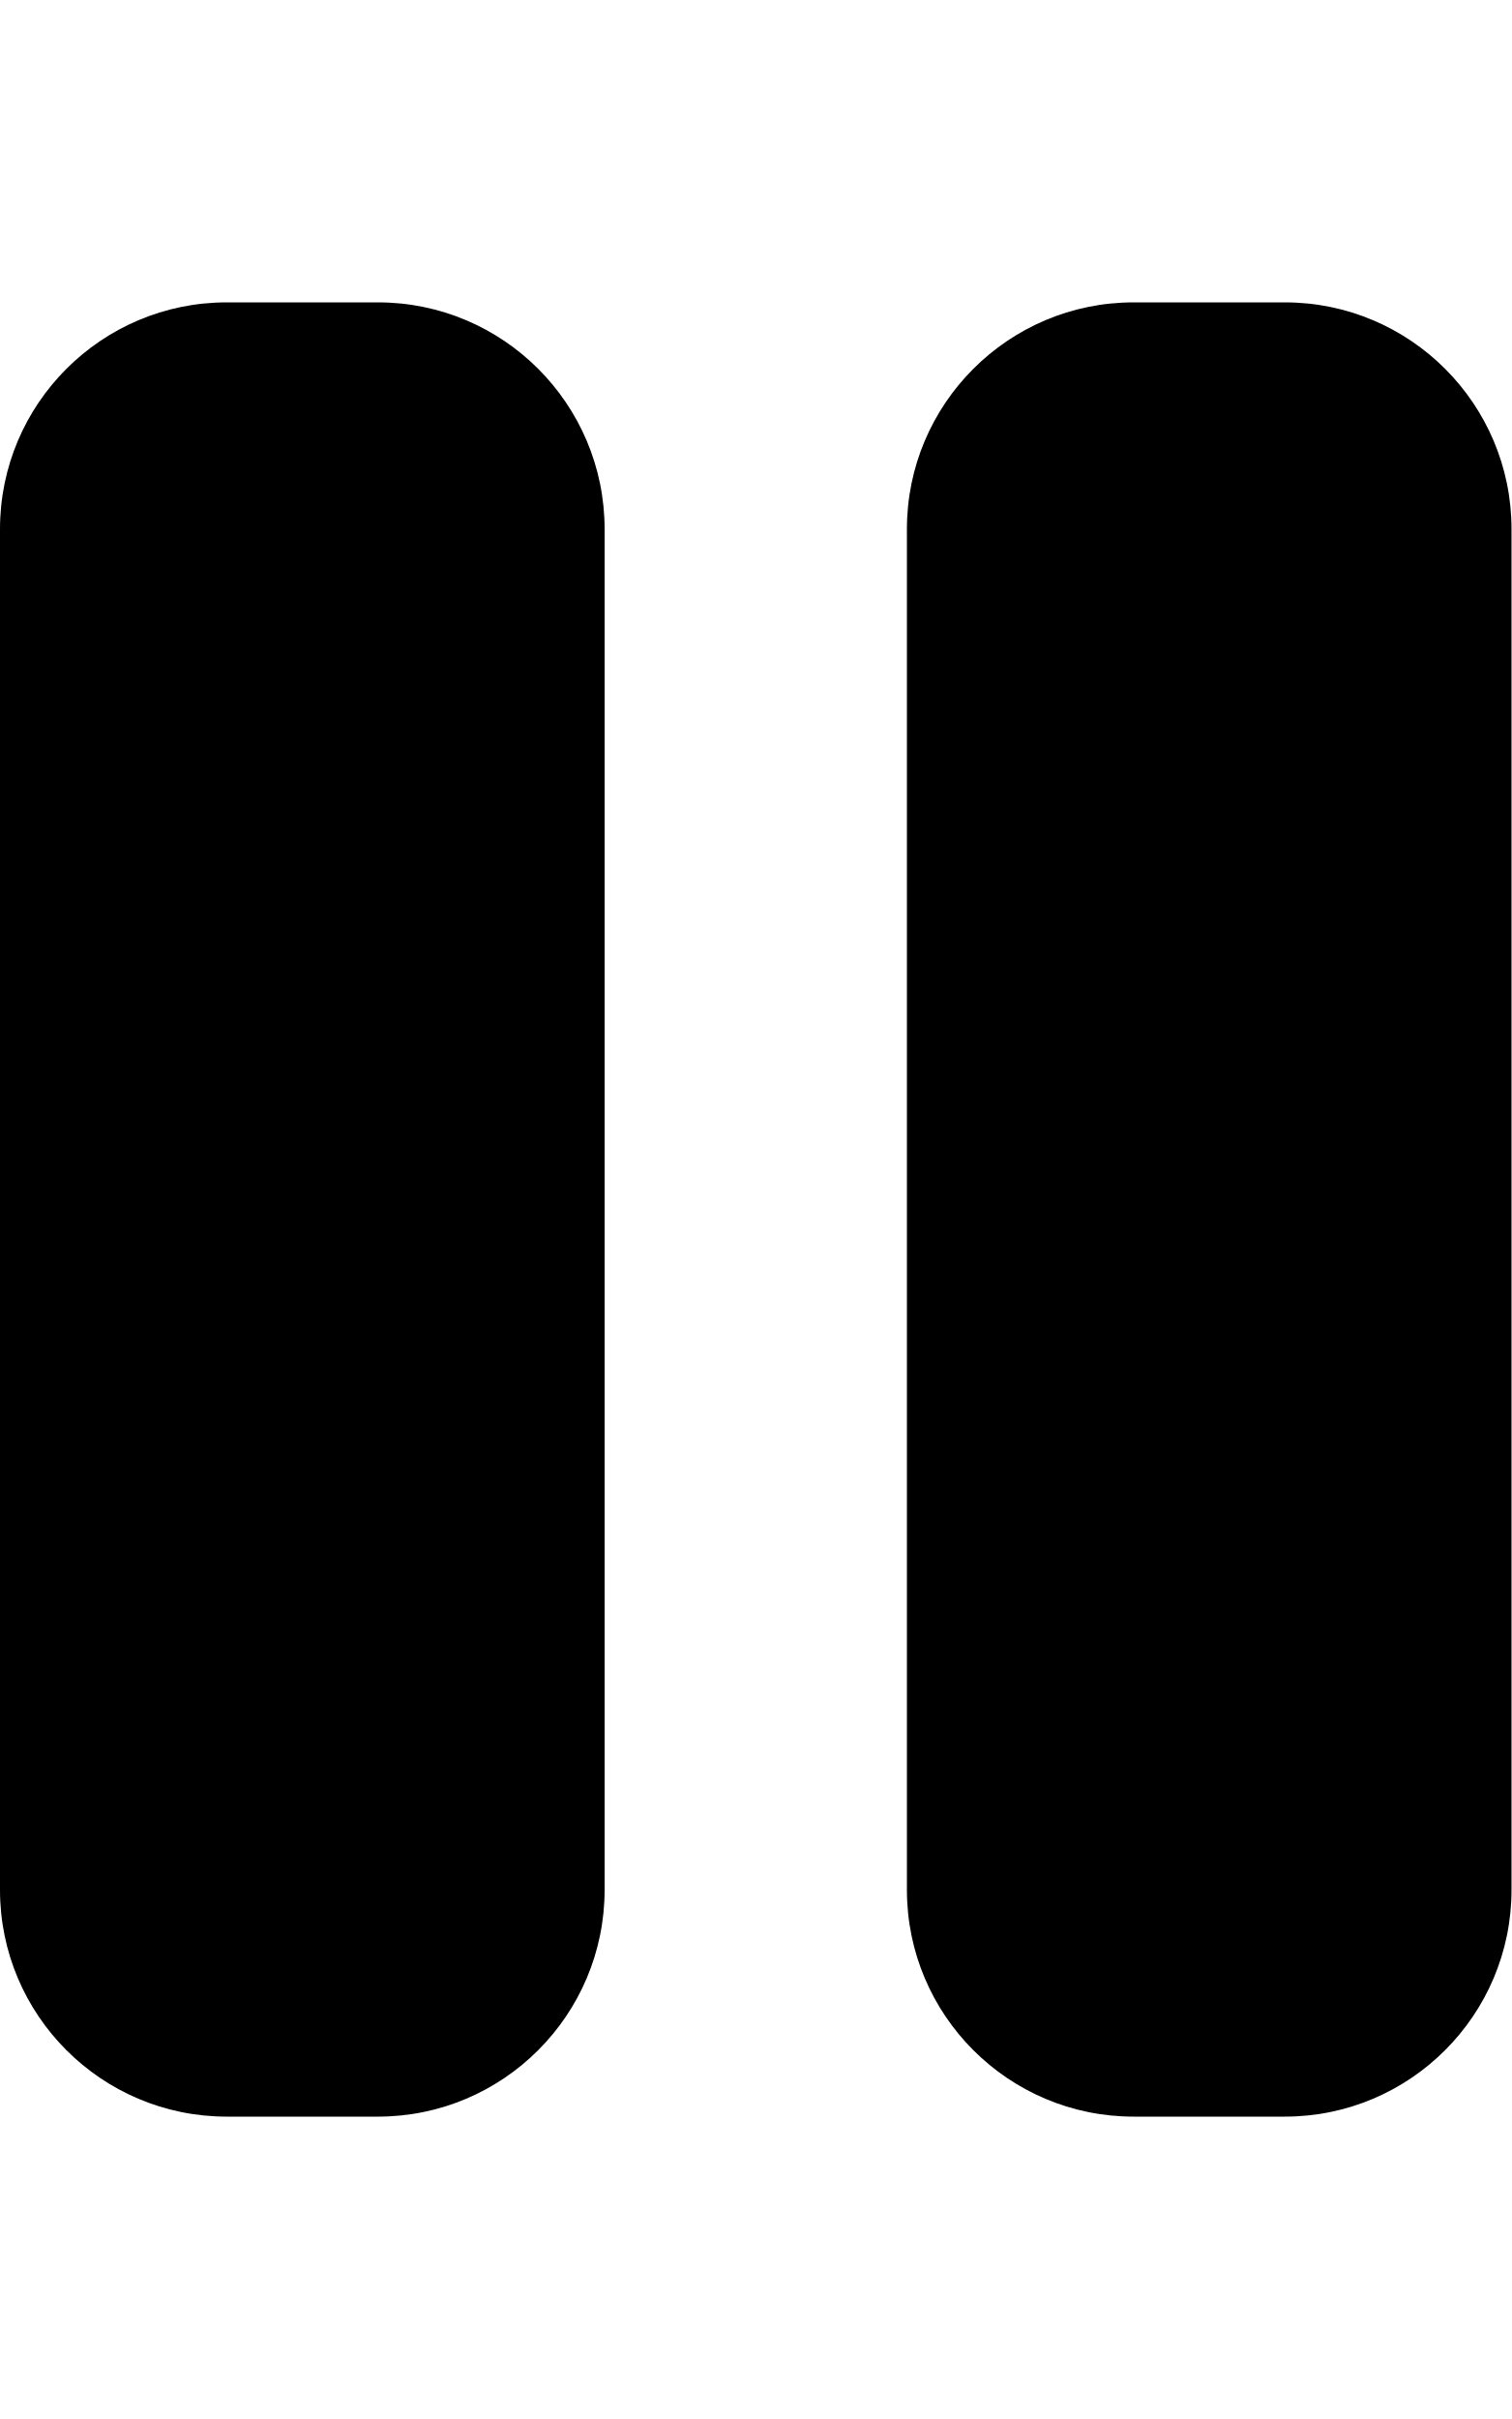
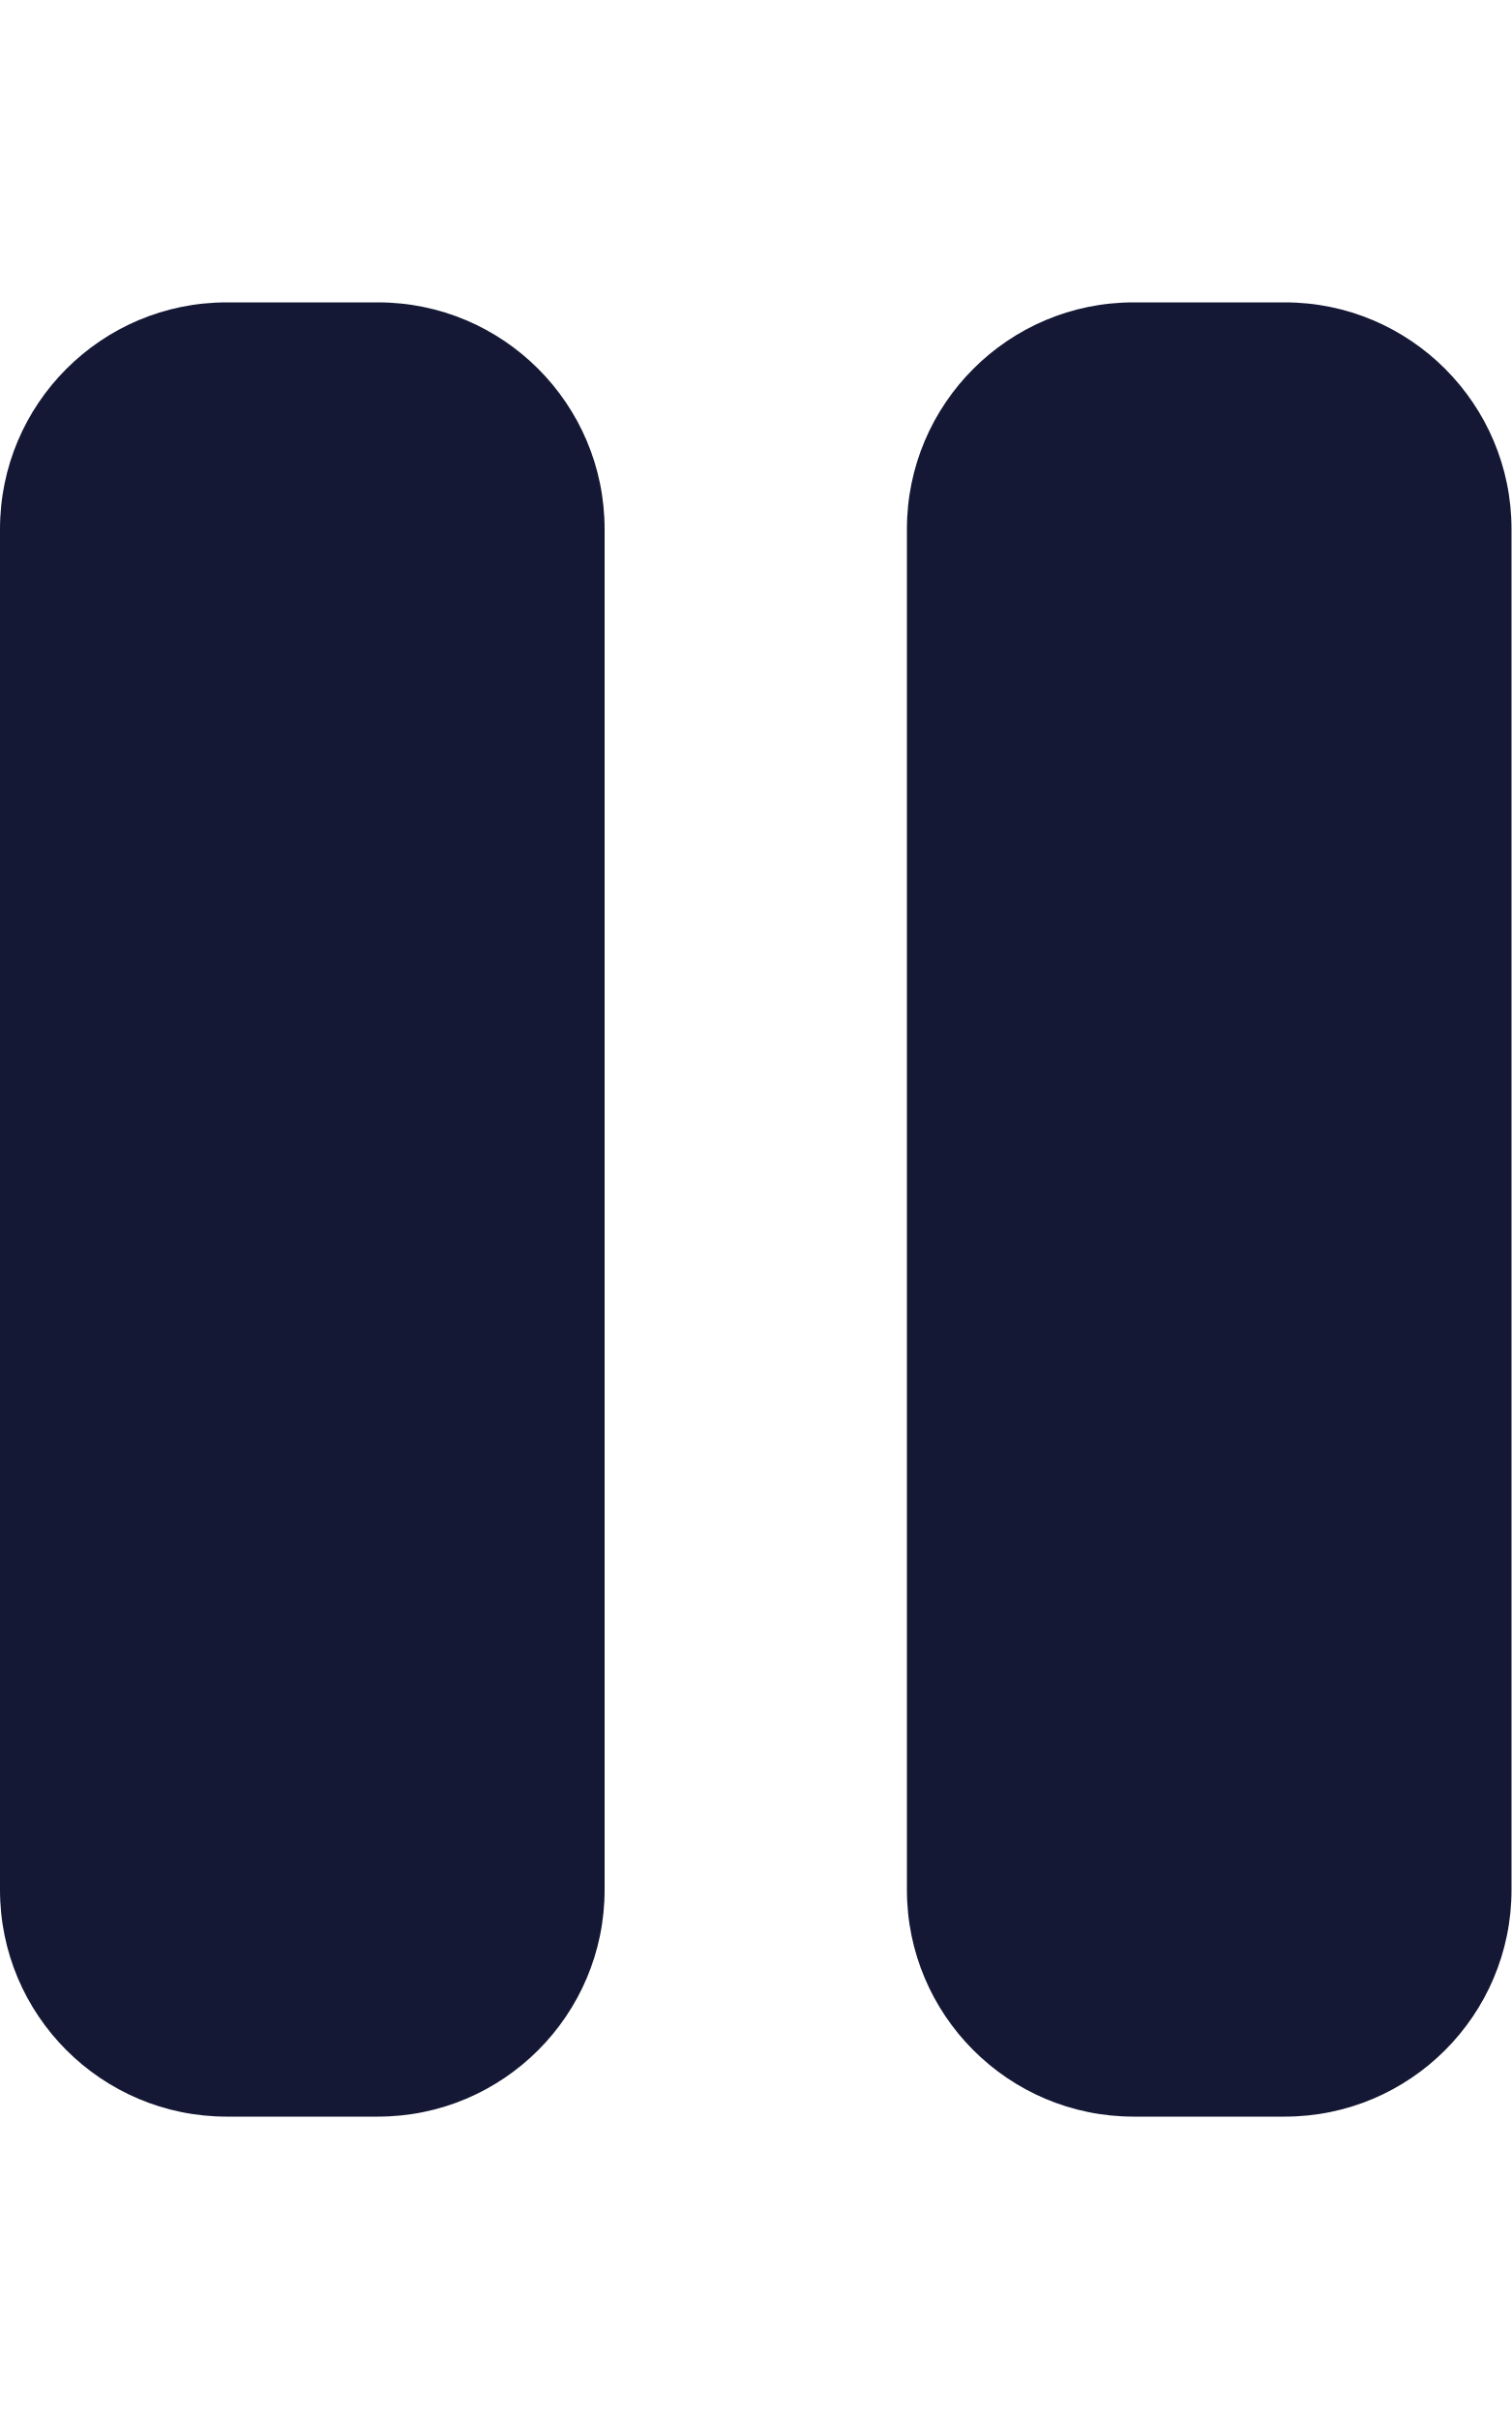
<svg xmlns="http://www.w3.org/2000/svg" viewBox="0 0 320 512">
-   <path d="M48 64C21.5 64 0 85.5 0 112V400c0 26.5 21.5 48 48 48H80c26.5 0 48-21.5 48-48V112c0-26.5-21.5-48-48-48H48zm192 0c-26.5 0-48 21.5-48 48V400c0 26.5 21.5 48 48 48h32c26.5 0 48-21.5 48-48V112c0-26.5-21.5-48-48-48H240z" fill="black" />
+   <path d="M48 64C21.5 64 0 85.5 0 112V400c0 26.5 21.5 48 48 48H80c26.5 0 48-21.5 48-48V112c0-26.5-21.5-48-48-48H48zm192 0c-26.5 0-48 21.5-48 48V400c0 26.5 21.5 48 48 48h32c26.5 0 48-21.5 48-48V112c0-26.5-21.5-48-48-48H240z" fill="#141834" />
</svg>
